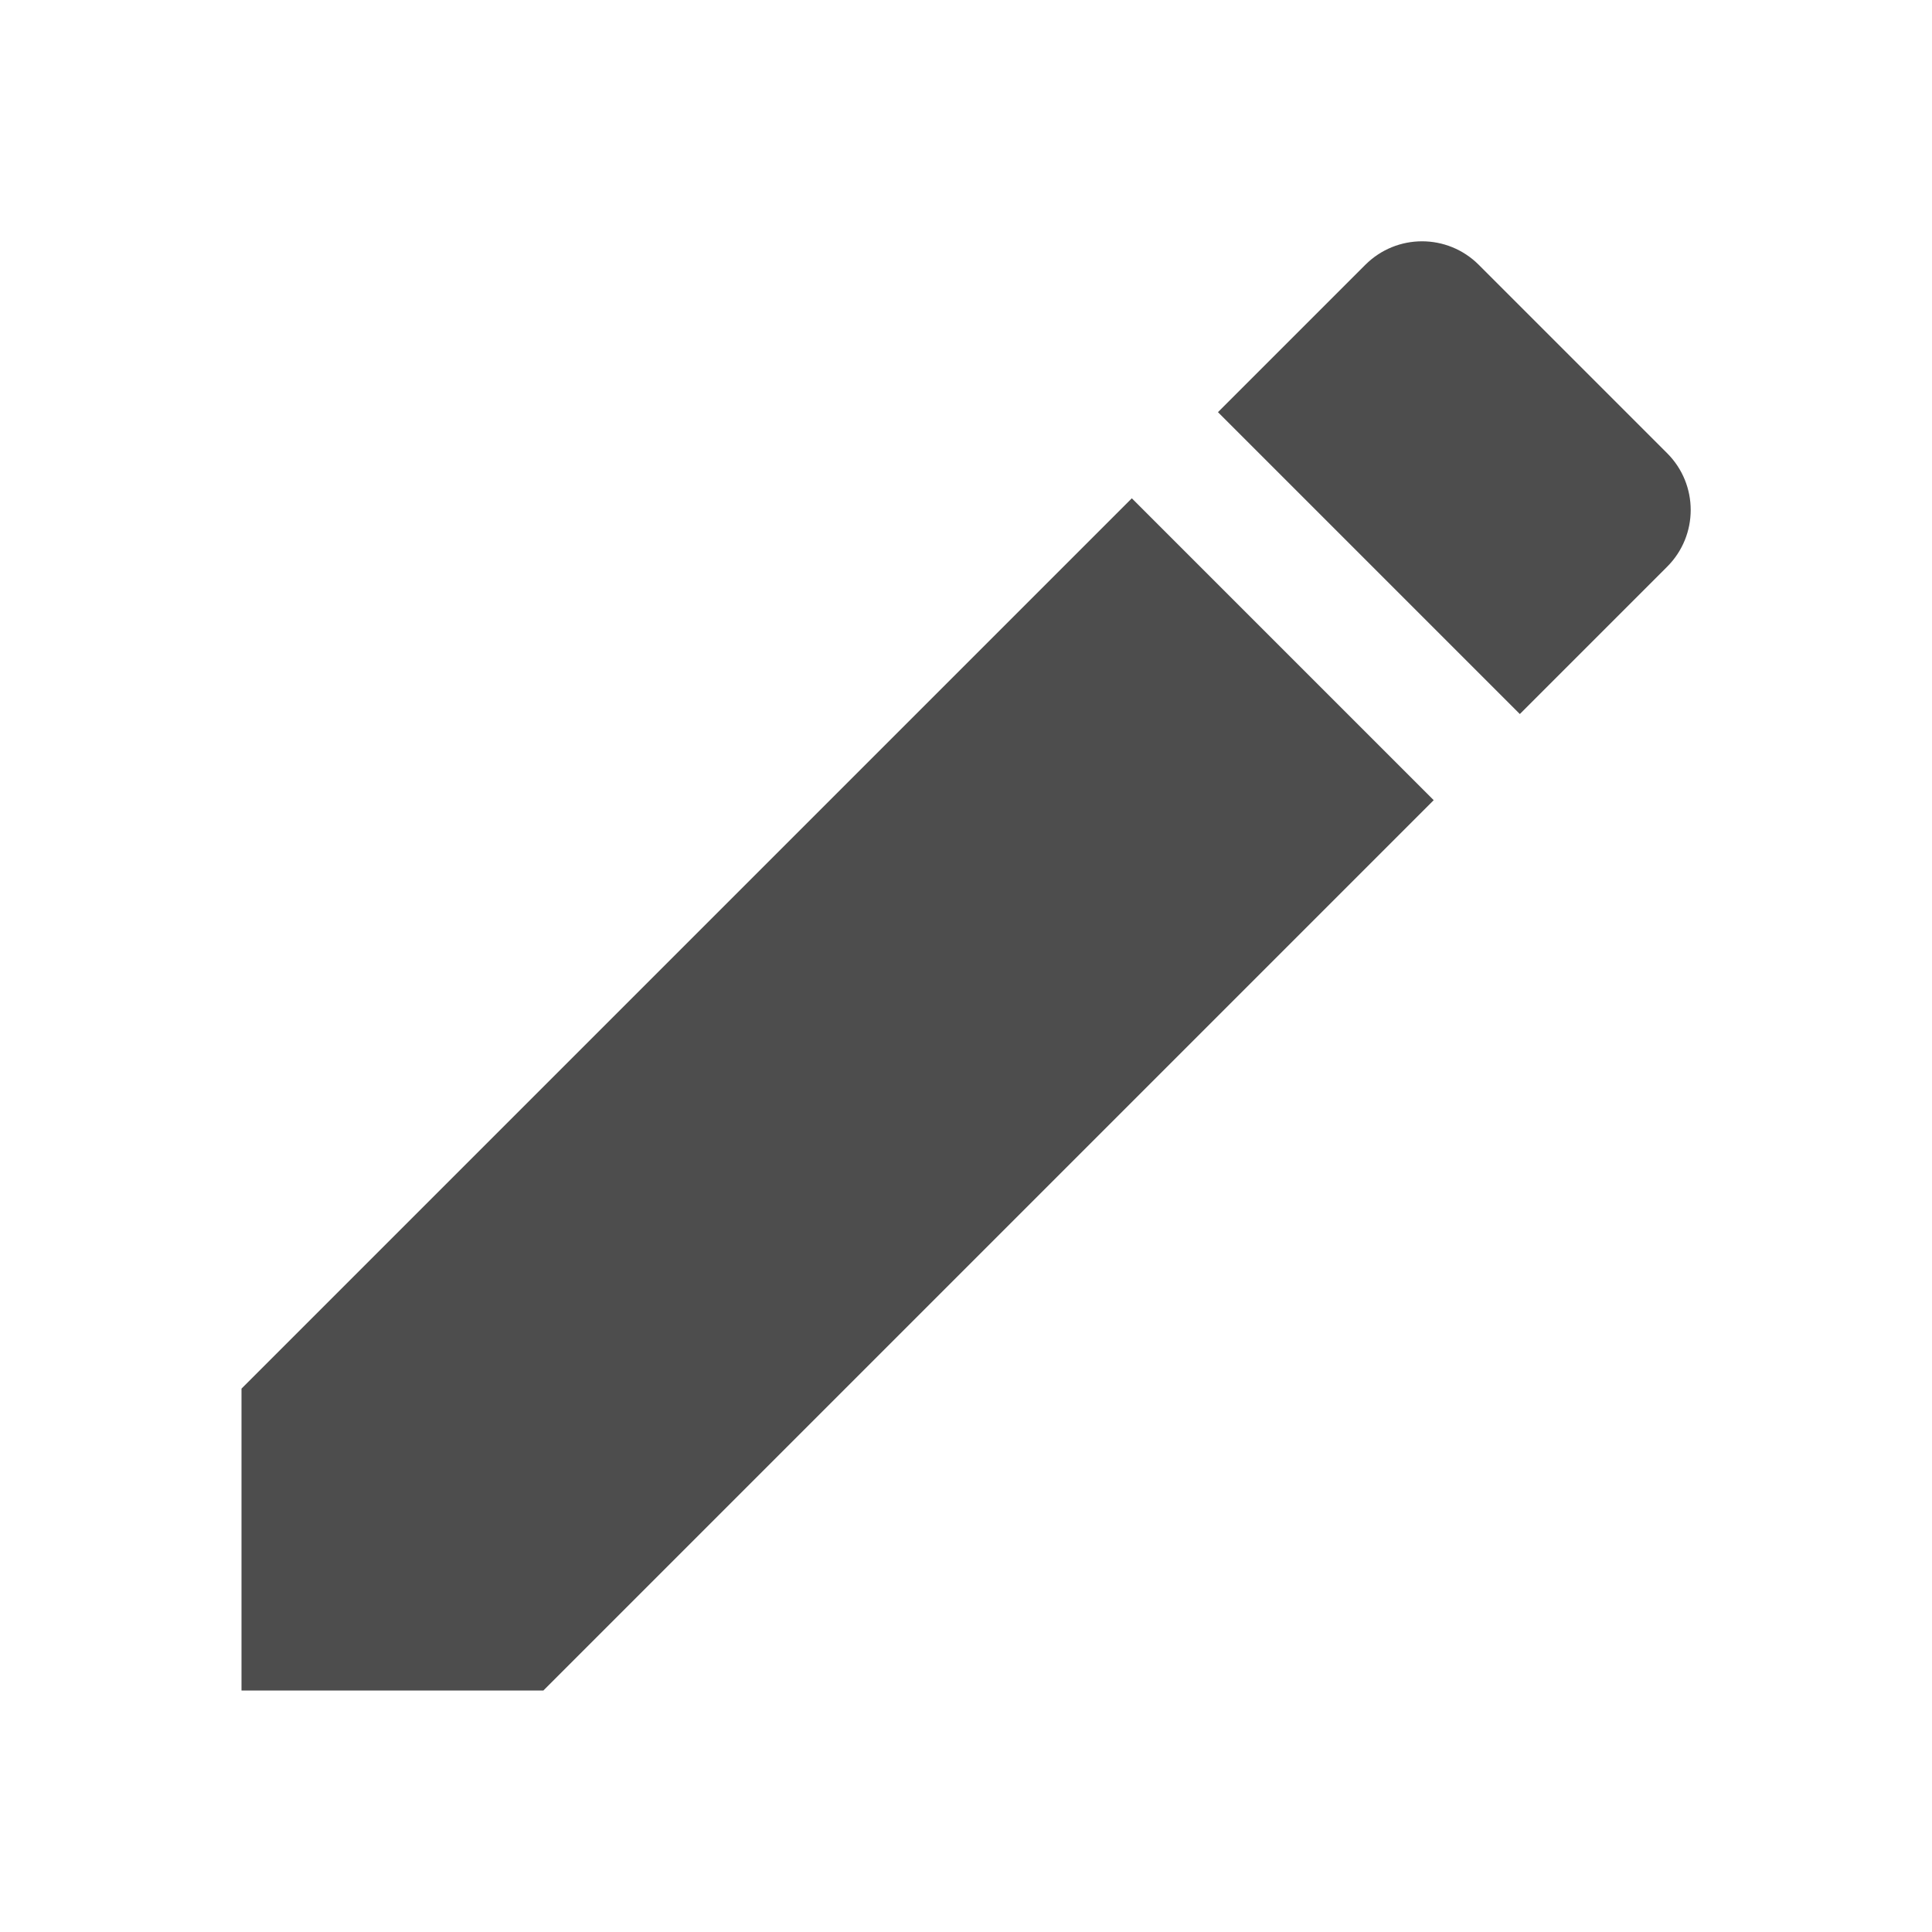
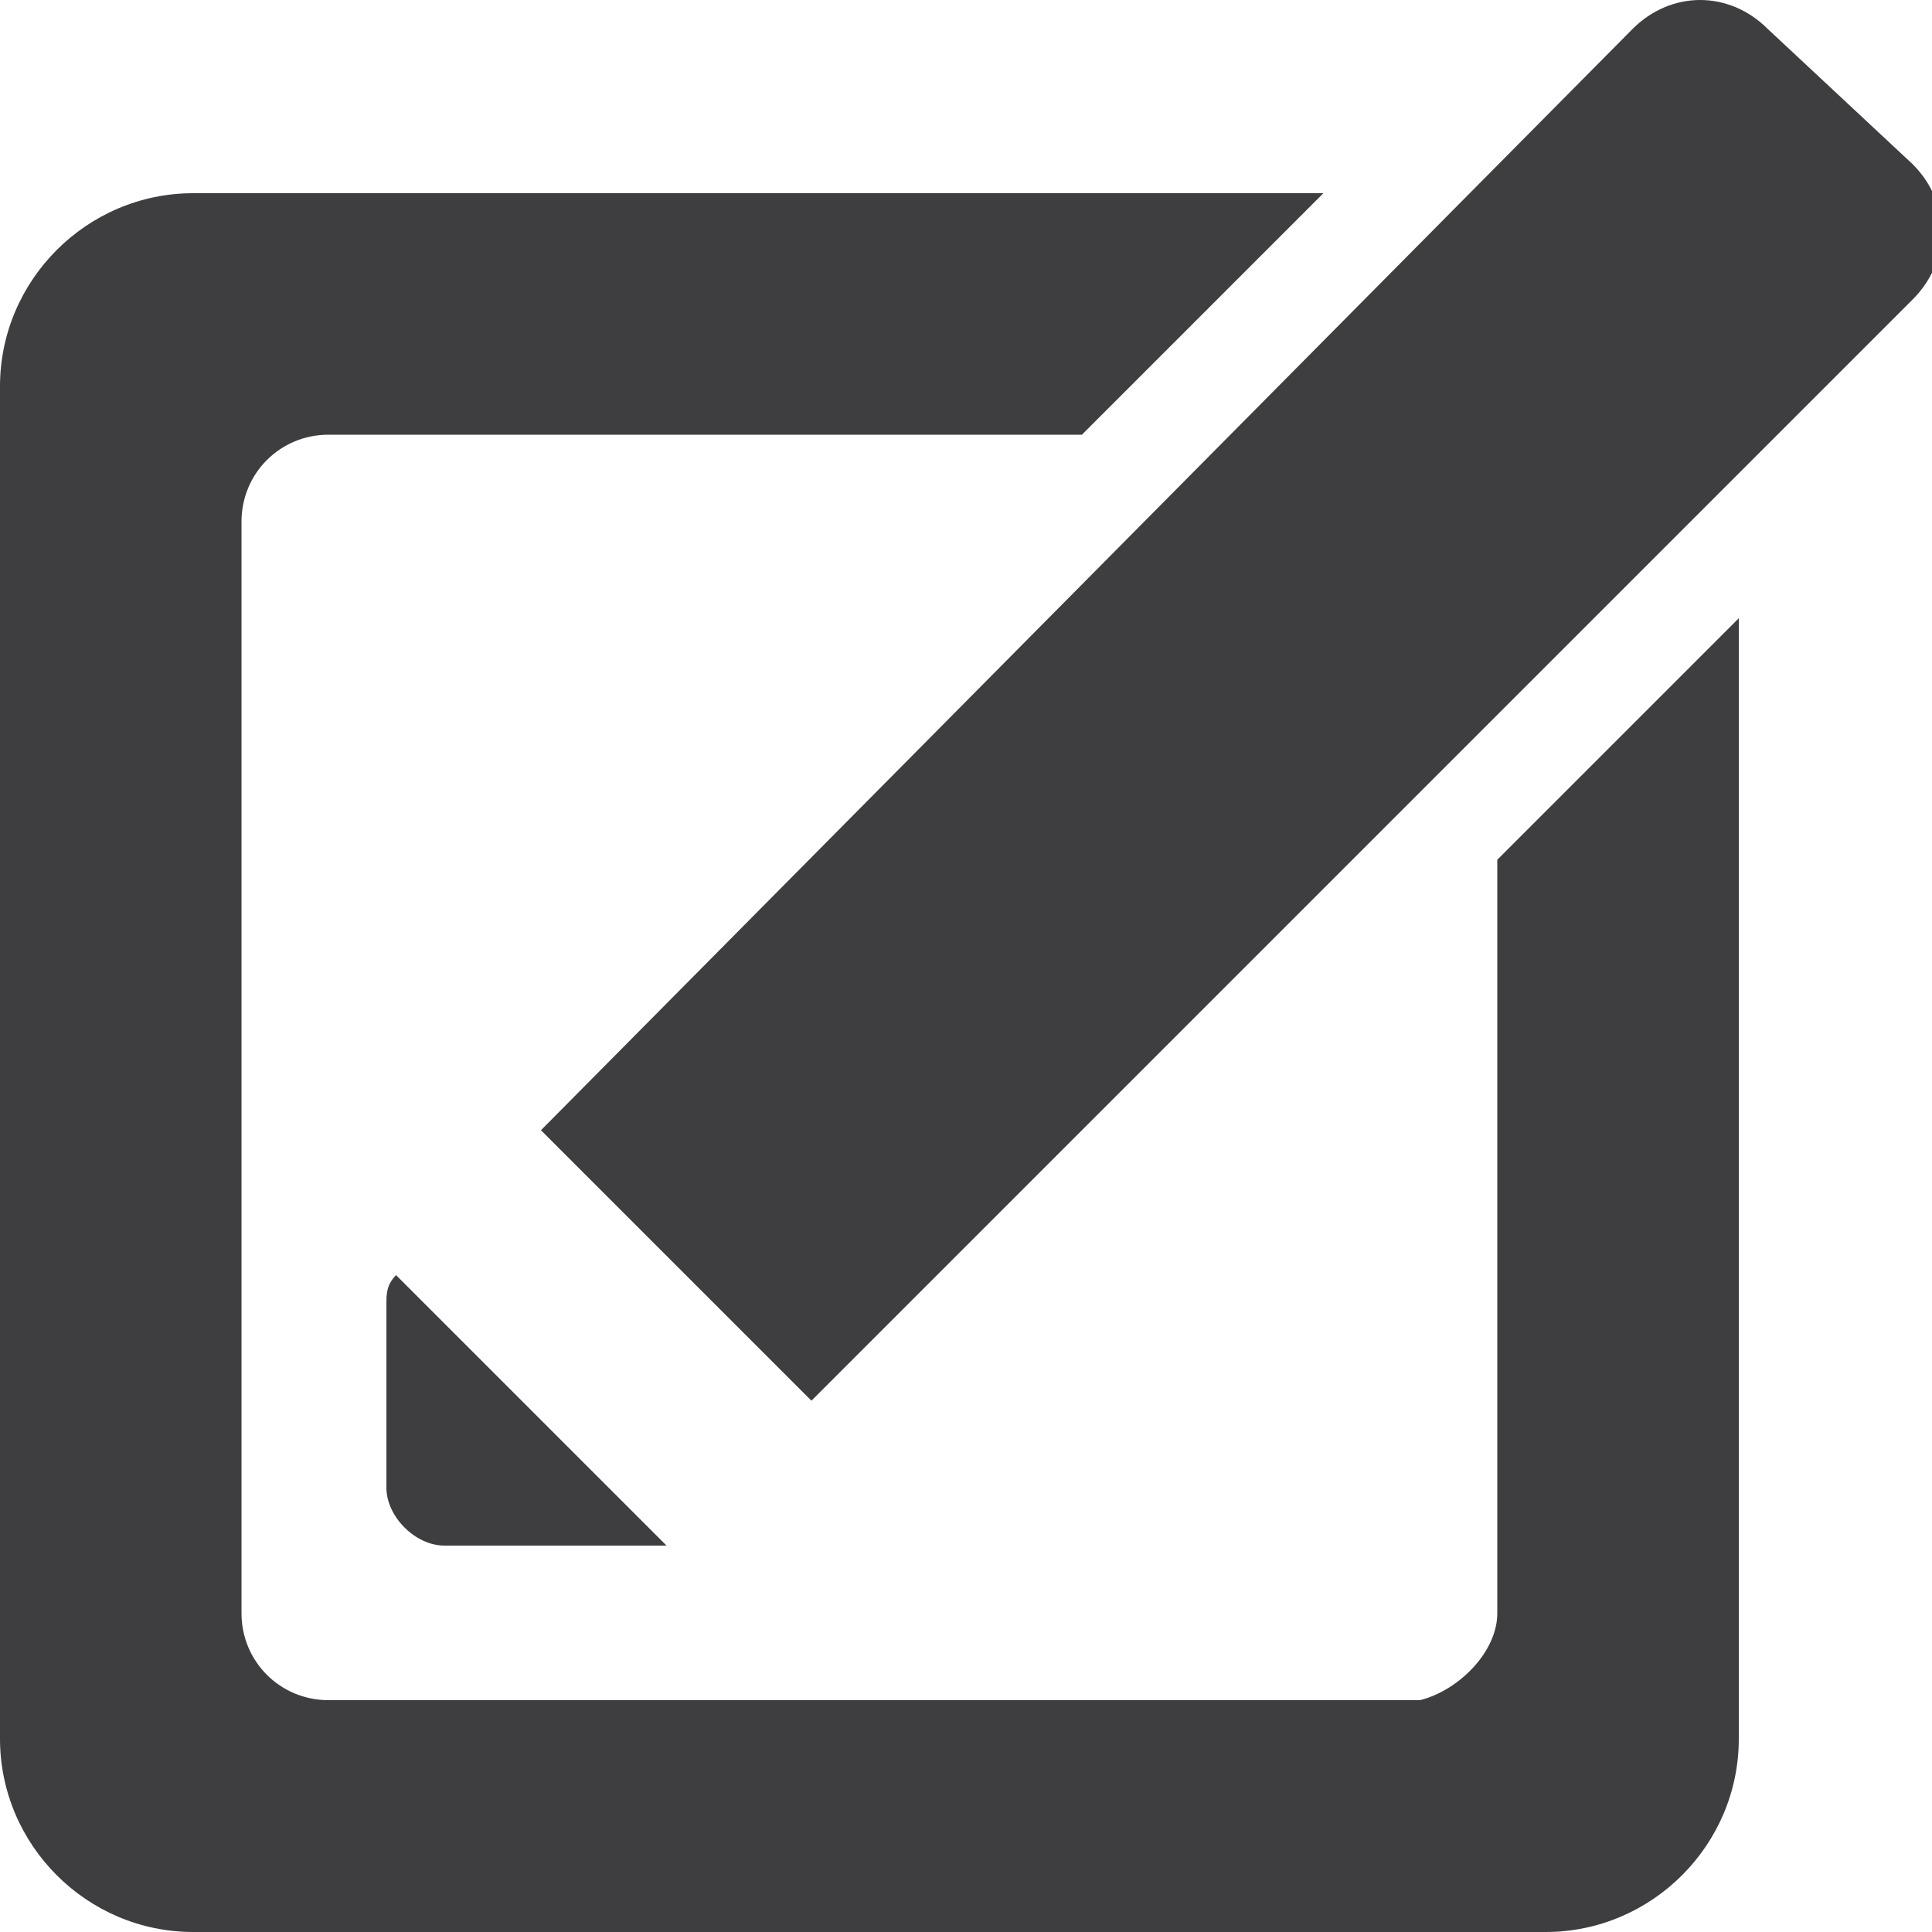
- <svg xmlns="http://www.w3.org/2000/svg" fill="#4d4d4d" height="24" viewBox="0 0 24 24" width="24">
-   <path d="M3 17.25V21h3.75L17.81 9.94l-3.75-3.75L3 17.25zM20.71 7.04c.39-.39.39-1.02 0-1.41l-2.34-2.34c-.39-.39-1.02-.39-1.41 0l-1.83 1.83 3.75 3.75 1.83-1.83z" />
-   <path d="M0 0h24v24H0z" fill="none" />
+ <svg xmlns="http://www.w3.org/2000/svg" version="1.1" id="Layer_1" x="0px" y="0px" viewBox="0 0 20 20" style="enable-background:new 0 0 20 20;" xml:space="preserve">
+   <style type="text/css">
+ 	.st0{fill:#3E3D40;}
+ </style>
+   <path id="Combined-Shape" class="st0" d="M4,13.5c0-0.1,0-0.2,0.1-0.3l2.8,2.8C6.8,16,6.7,16,6.5,16H4.6C4.3,16,4,15.7,4,15.4V13.5z   M19.8,1.7c0.4,0.4,0.4,1,0,1.4L8.4,14.5l-2.8-2.8L16.9,0.3c0.4-0.4,1-0.4,1.4,0L19.8,1.7z M15.5,16.7V8.9L18,6.4V18  c0,1.1-0.9,2-2,2H2c-1.1,0-2-0.9-2-2V4c0-1.1,0.9-2,2-2h11.7l-2.5,2.5H3.4c-0.5,0-0.9,0.4-0.9,0.9v11.3c0,0.5,0.4,0.9,0.9,0.9h11.3  C15.1,17.5,15.5,17.1,15.5,16.7z" />
</svg>
